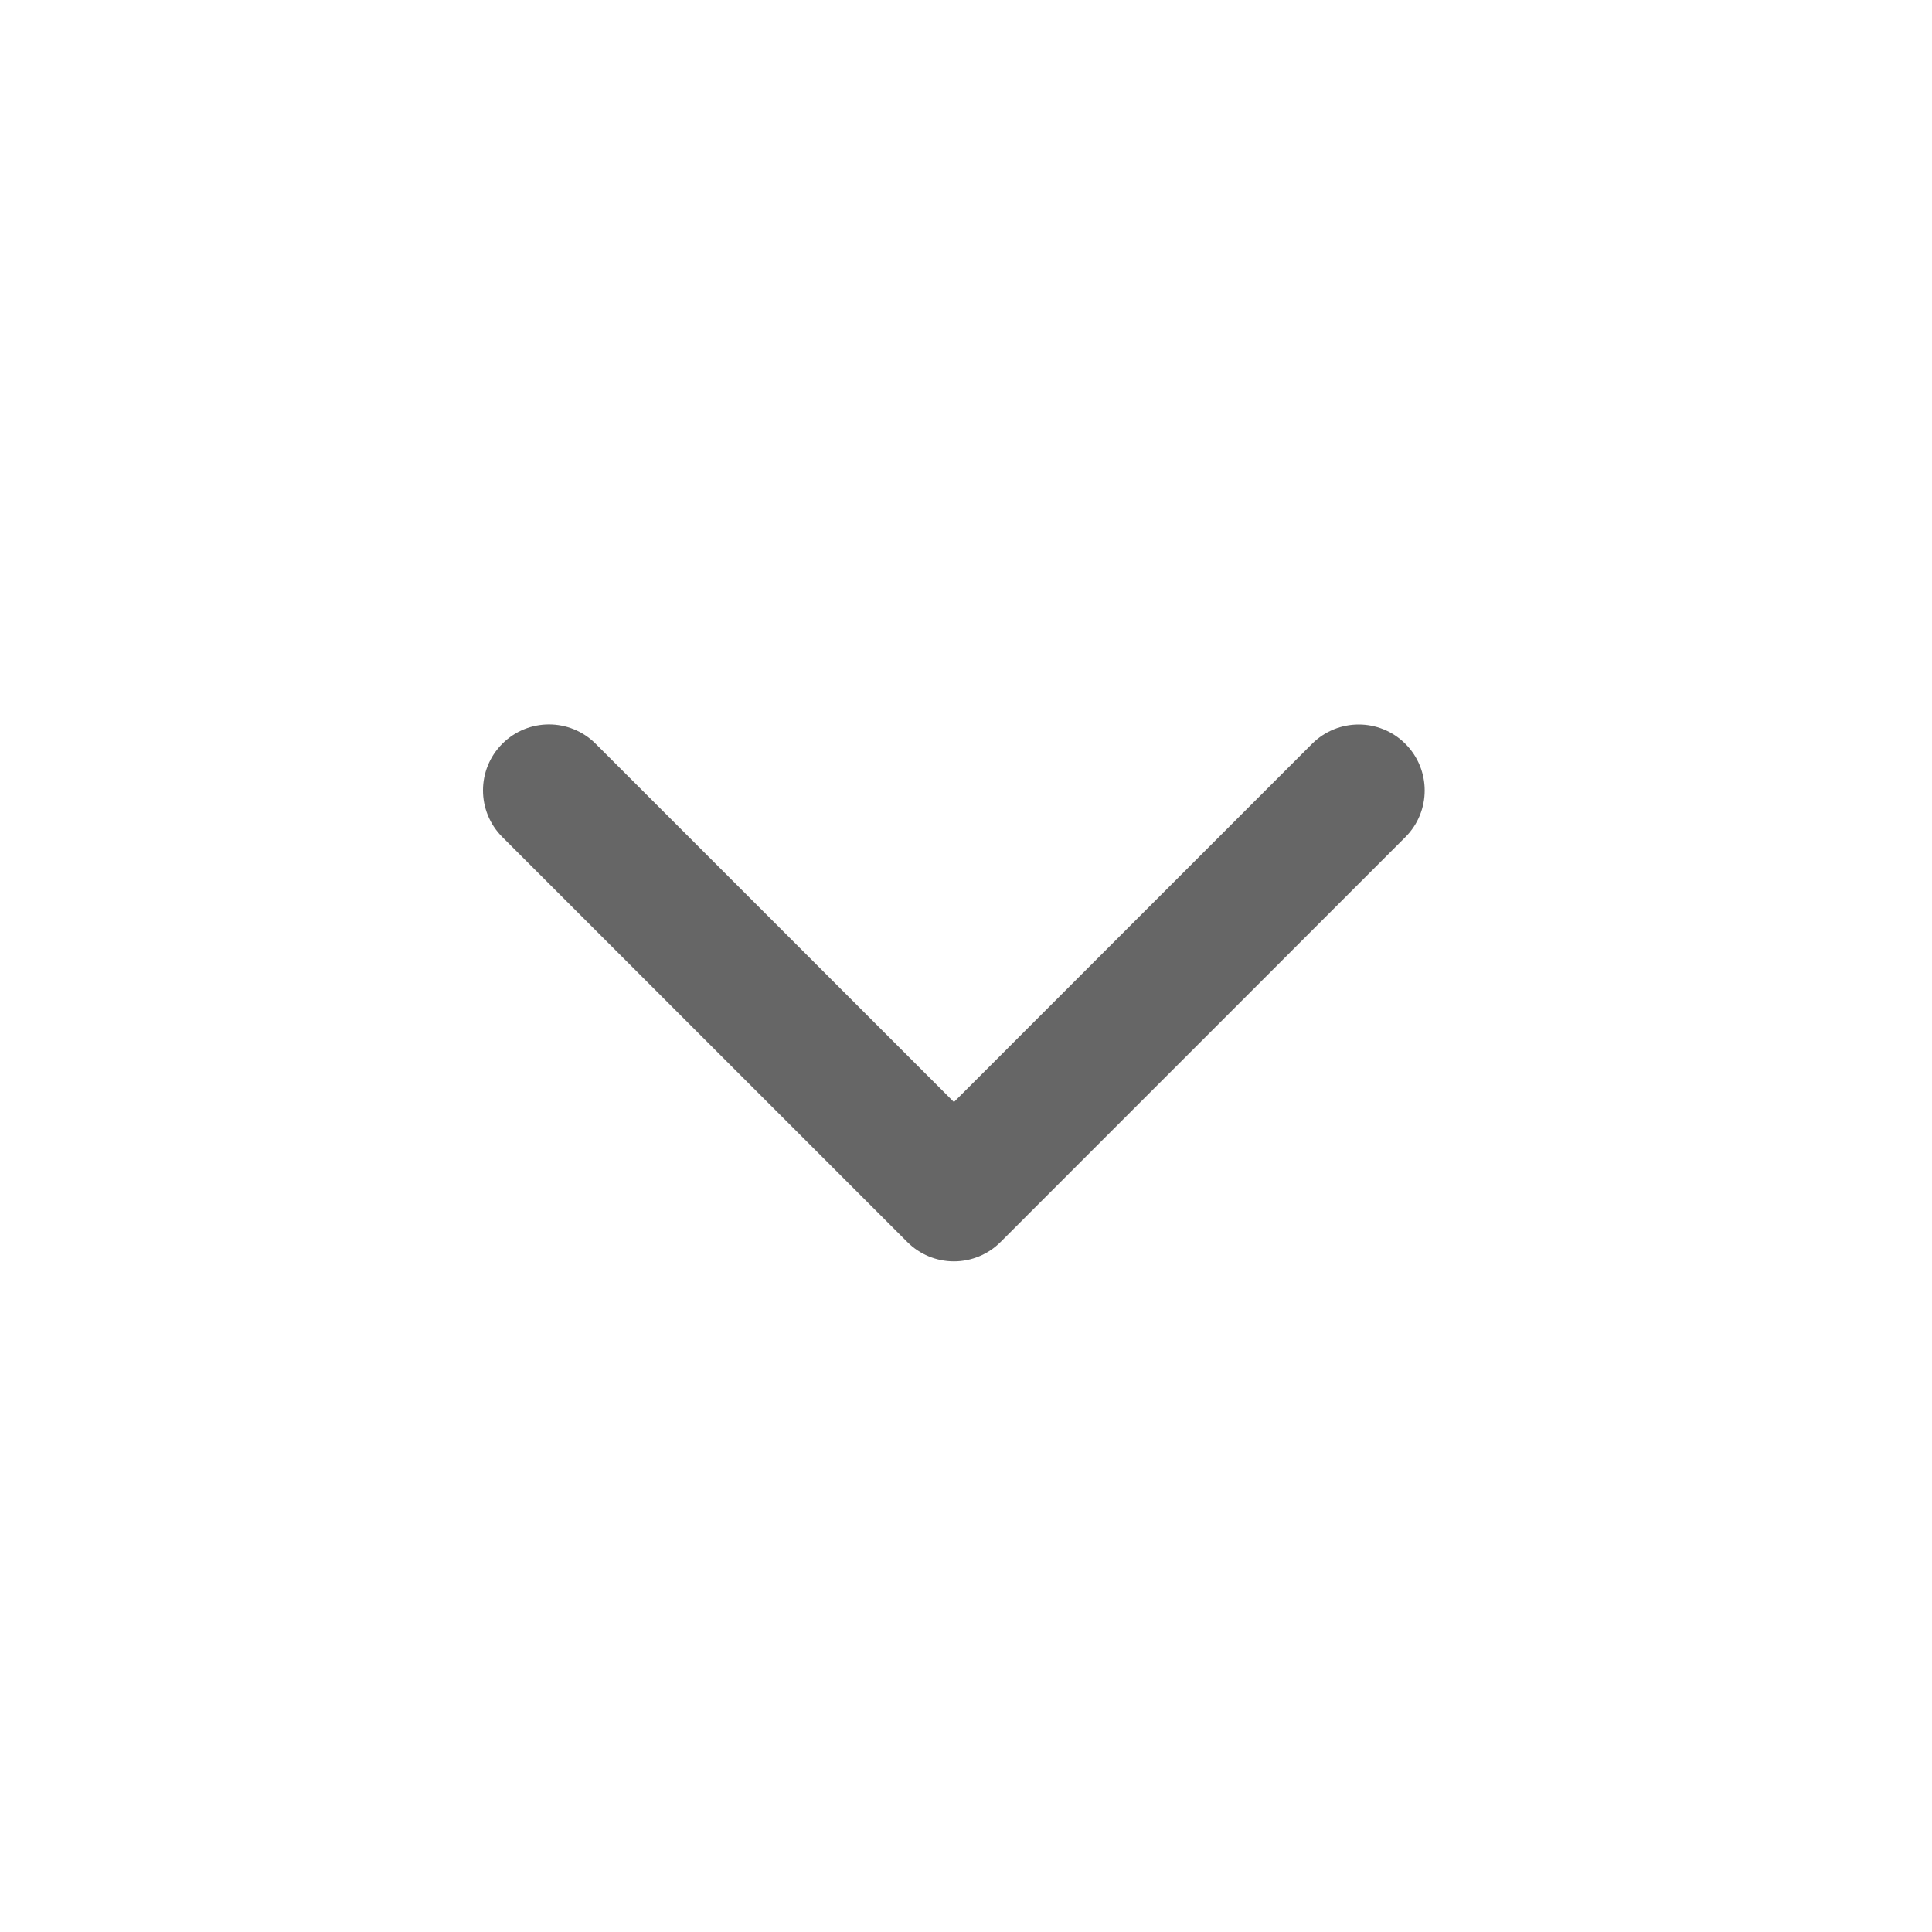
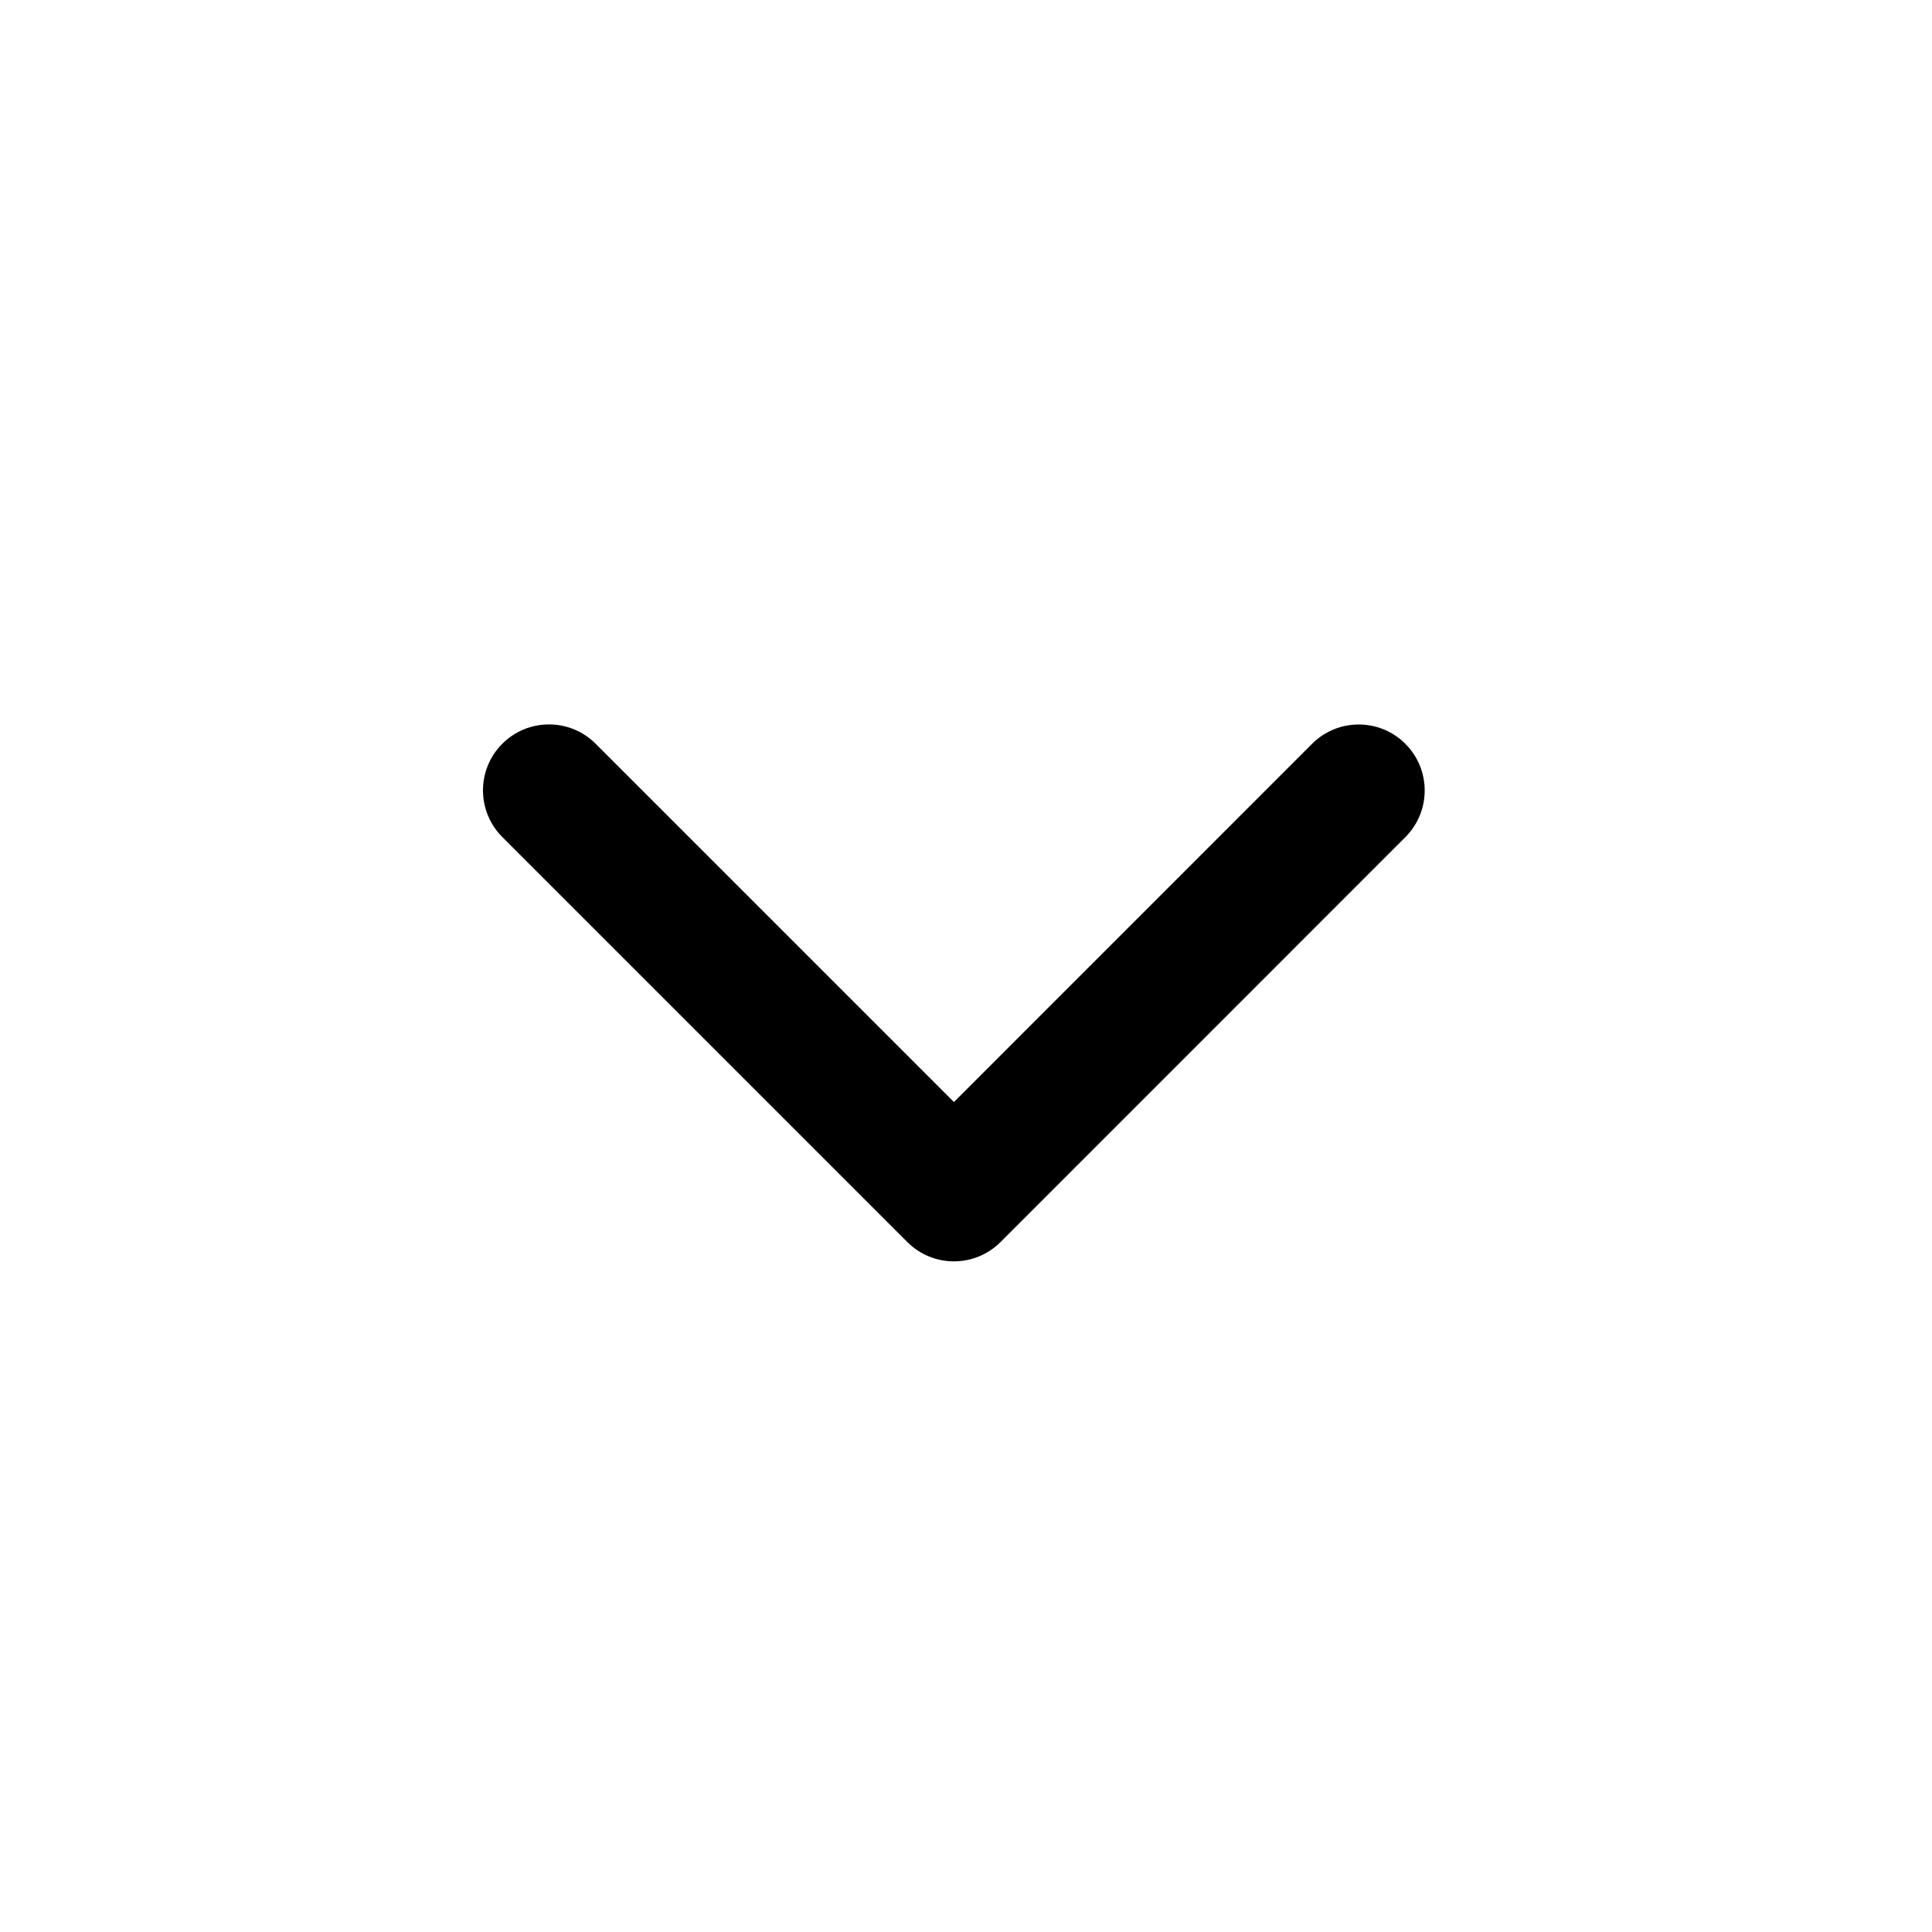
<svg xmlns="http://www.w3.org/2000/svg" width="24" height="24" viewBox="0 0 24 24">
  <path data-name="Rectangle 71" style="fill:none" d="M0 0h24v24H0z" />
-   <path data-name="Path 51394" d="M5.851 103.81a.817.817 0 0 1-.579-.24L.241 98.539A.819.819 0 1 1 1.4 97.38l4.451 4.451 4.449-4.45a.819.819 0 0 1 1.159 1.159l-5.029 5.03a.817.817 0 0 1-.579.24z" transform="translate(5.999 -88.141)" style="opacity:.6" />
+   <path data-name="Path 51394" d="M5.851 103.81a.817.817 0 0 1-.579-.24L.241 98.539A.819.819 0 1 1 1.4 97.38l4.451 4.451 4.449-4.45a.819.819 0 0 1 1.159 1.159l-5.029 5.03a.817.817 0 0 1-.579.24z" transform="translate(5.999 -88.141)" />
</svg>
